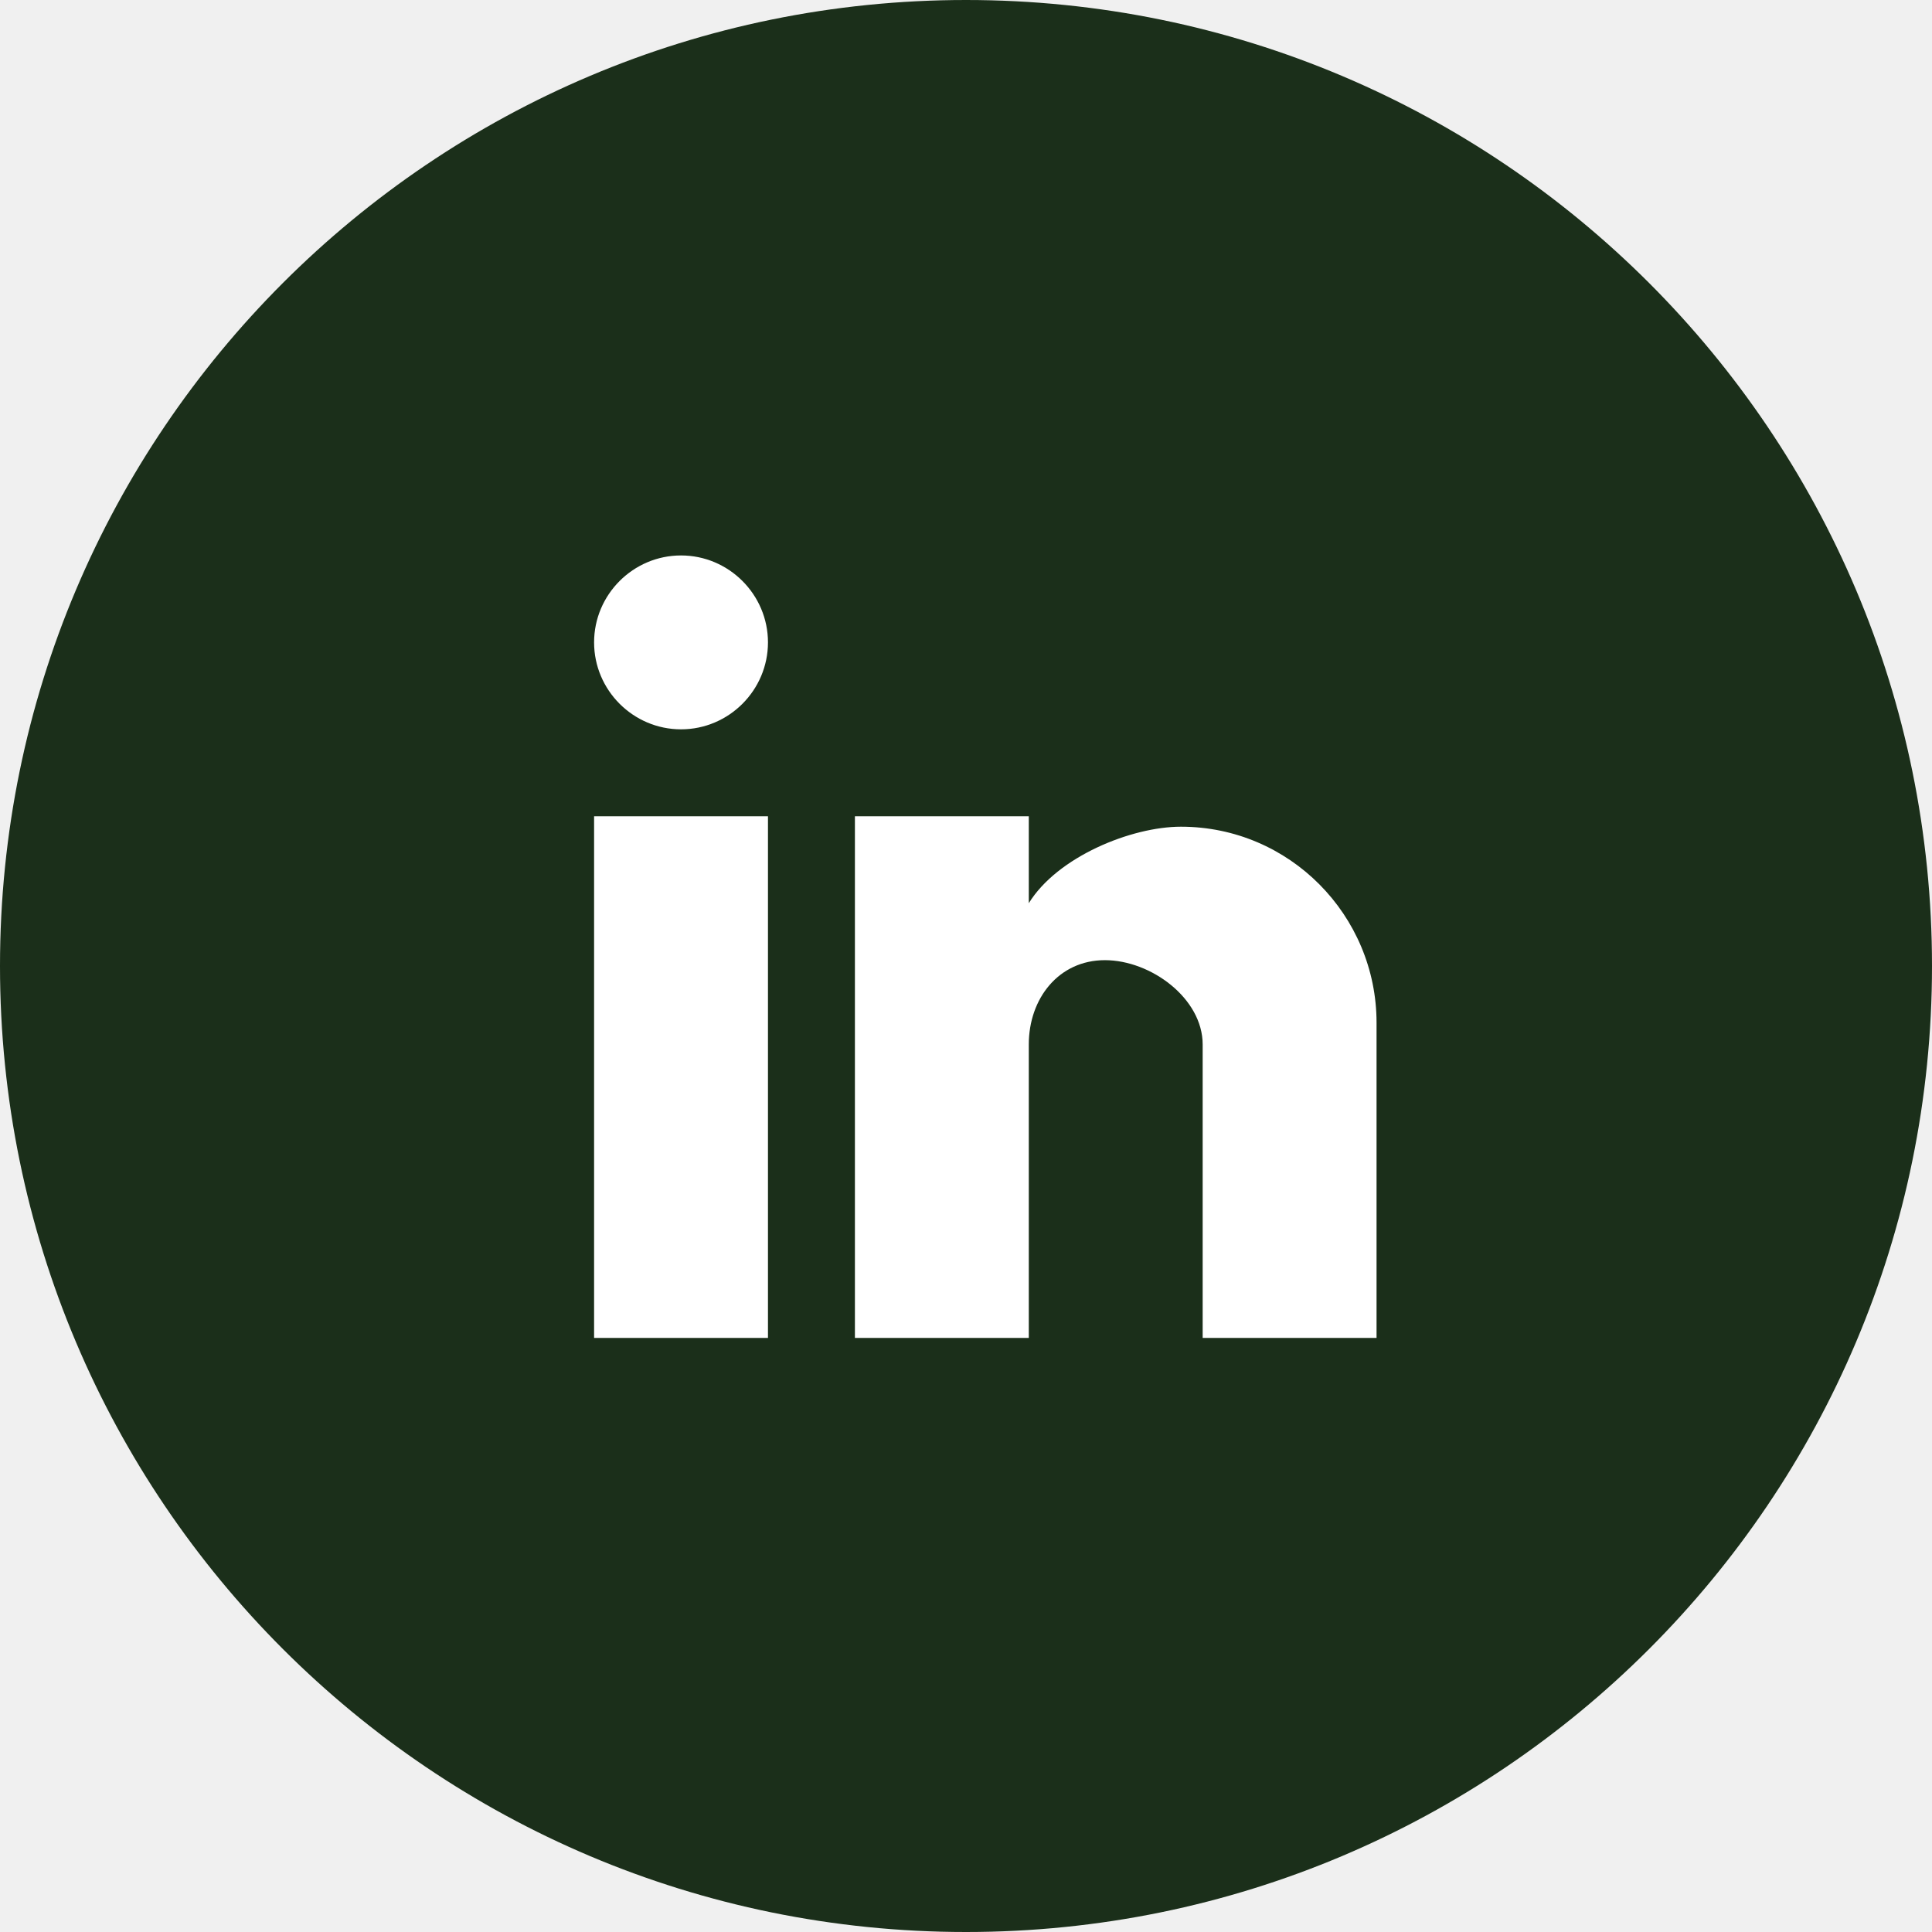
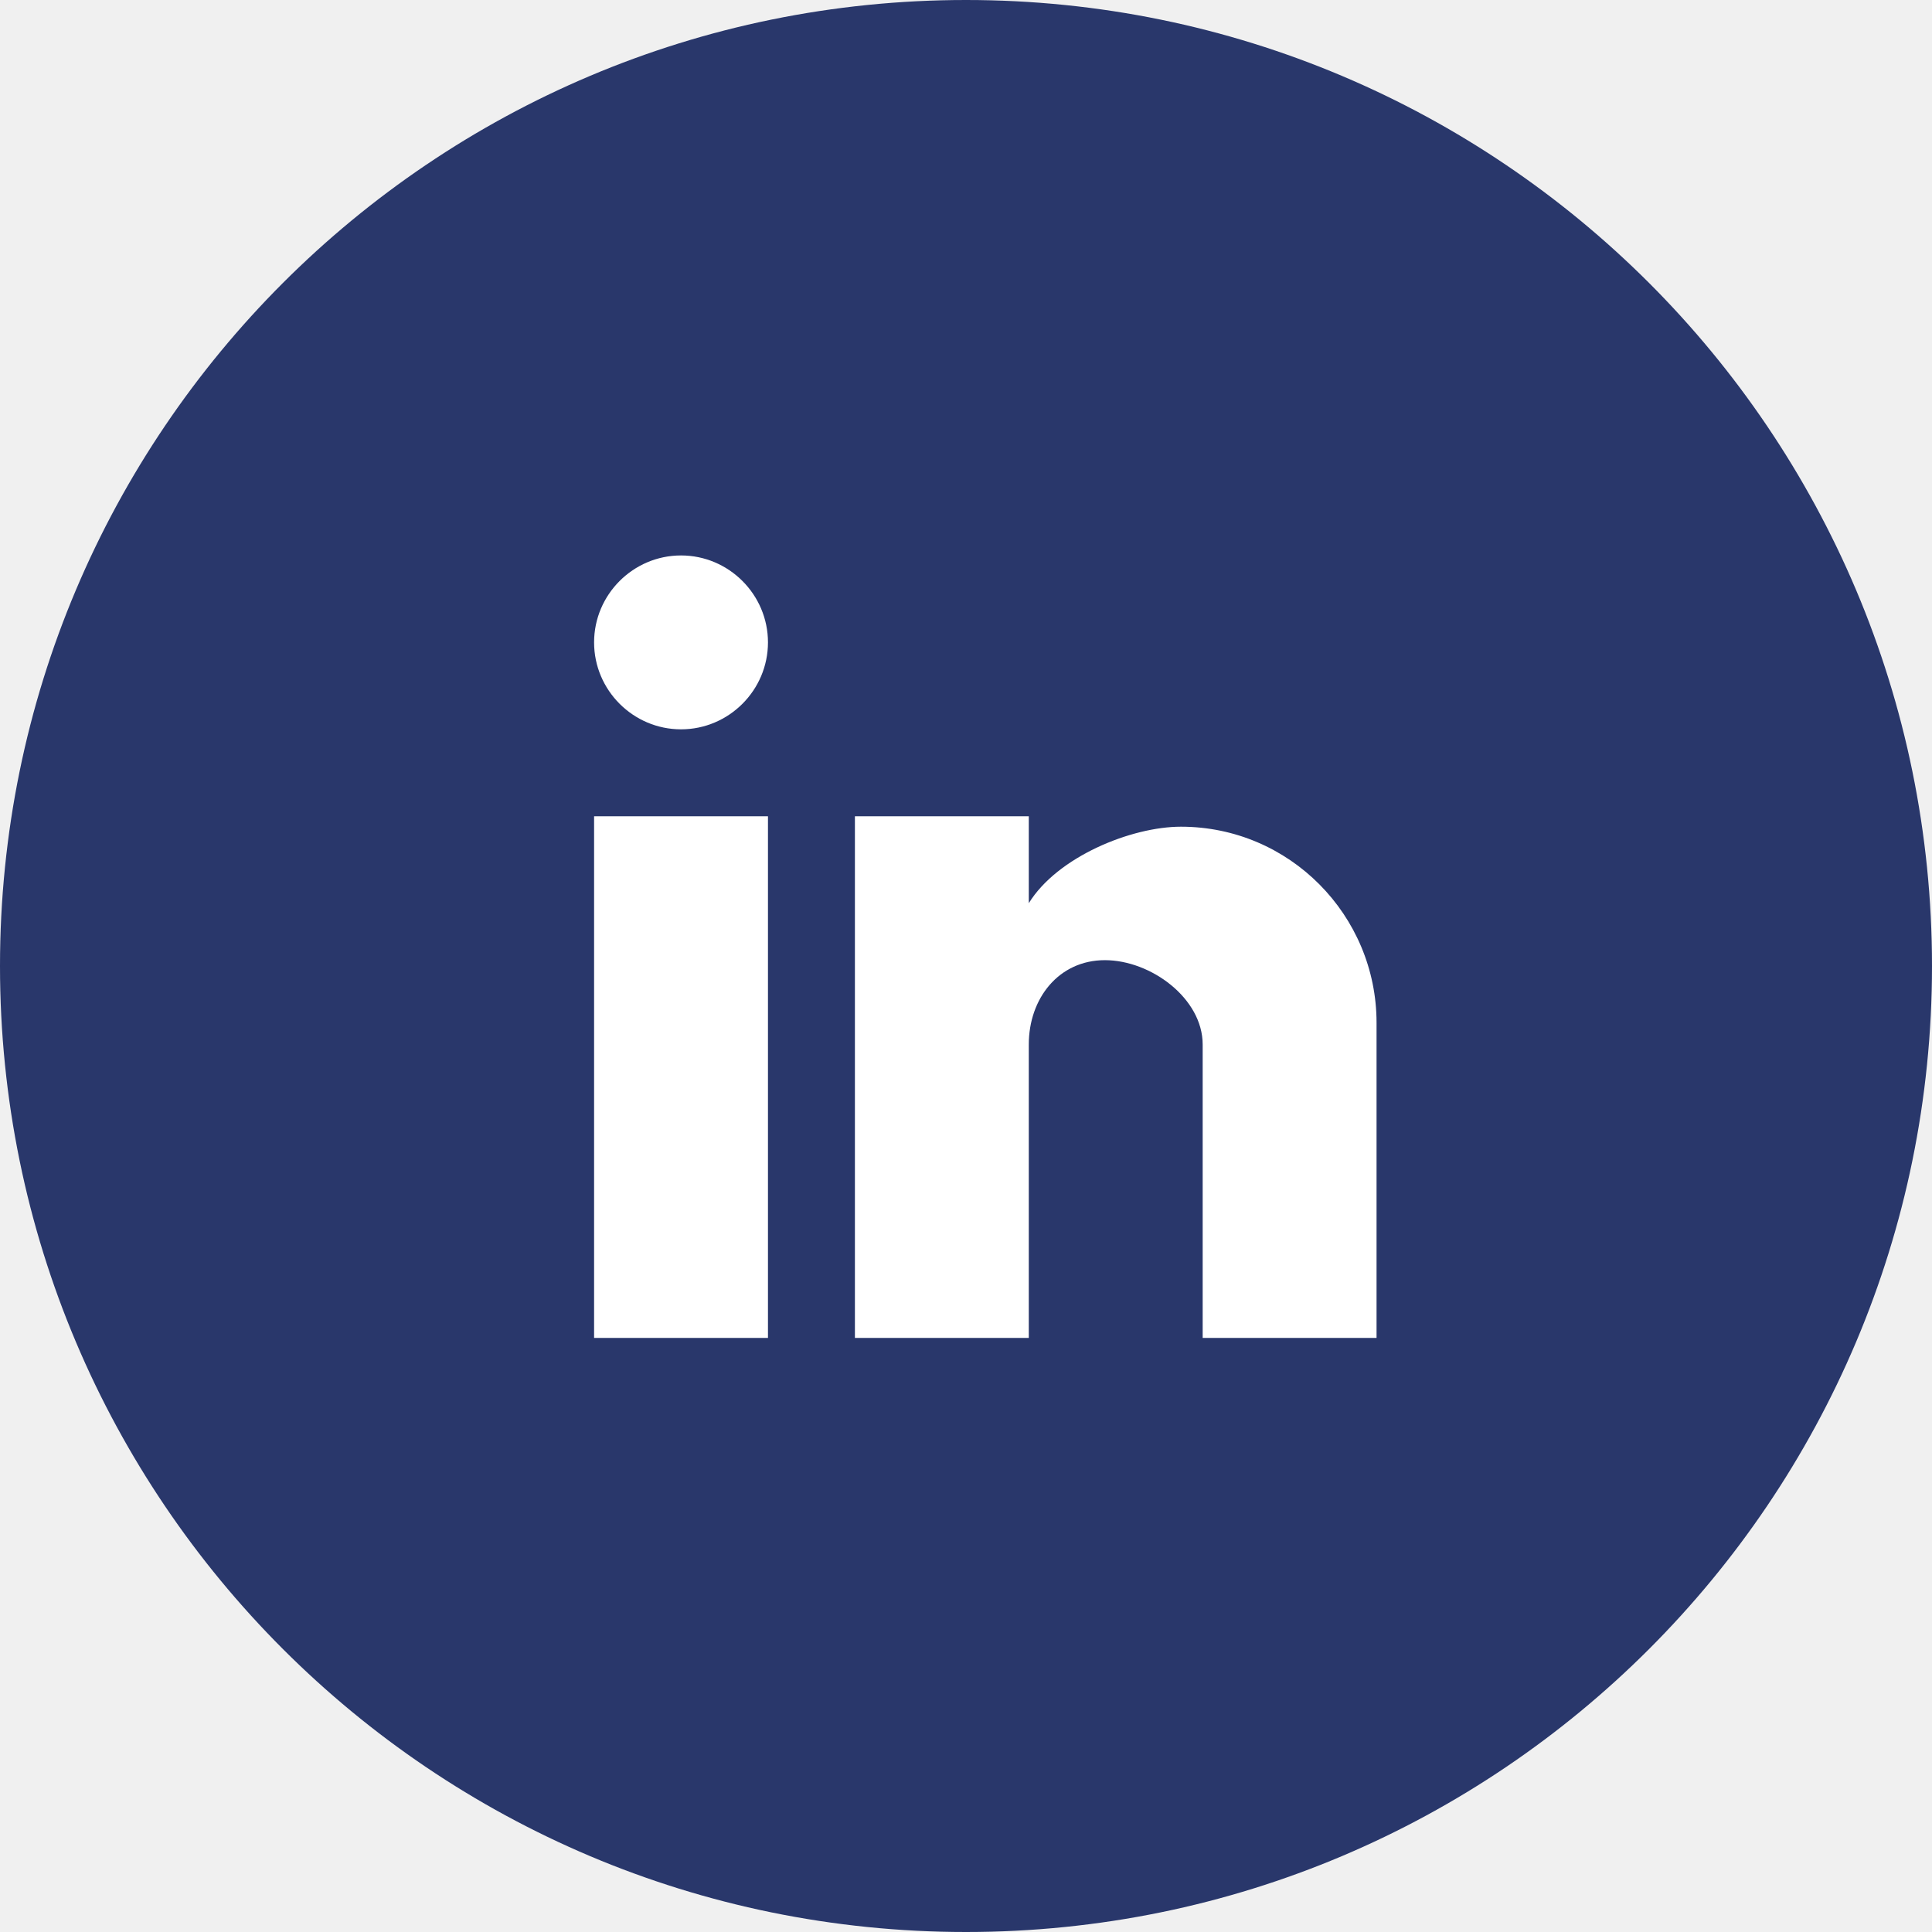
<svg xmlns="http://www.w3.org/2000/svg" width="50" height="50" viewBox="0 0 50 50" fill="none">
-   <circle cx="25" cy="25" r="25" fill="#1B2F1A" />
+   <circle cx="25" cy="25" r="25" fill="#29376B" />
  <path d="M35.625 34.625H31.125V27.031C31.125 25.839 29.786 24.849 28.594 24.849C27.401 24.849 26.625 25.839 26.625 27.031V34.625H22.125V21.125H26.625V23.375C27.367 22.171 29.28 21.395 30.562 21.395C33.375 21.395 35.625 23.69 35.625 26.469V34.625ZM19.875 34.625H15.375V21.125H19.875V34.625ZM17.625 14.375C18.863 14.375 19.875 15.387 19.875 16.625C19.875 17.863 18.863 18.875 17.625 18.875C16.387 18.875 15.375 17.863 15.375 16.625C15.375 15.387 16.387 14.375 17.625 14.375Z" fill="white" />
</svg>
